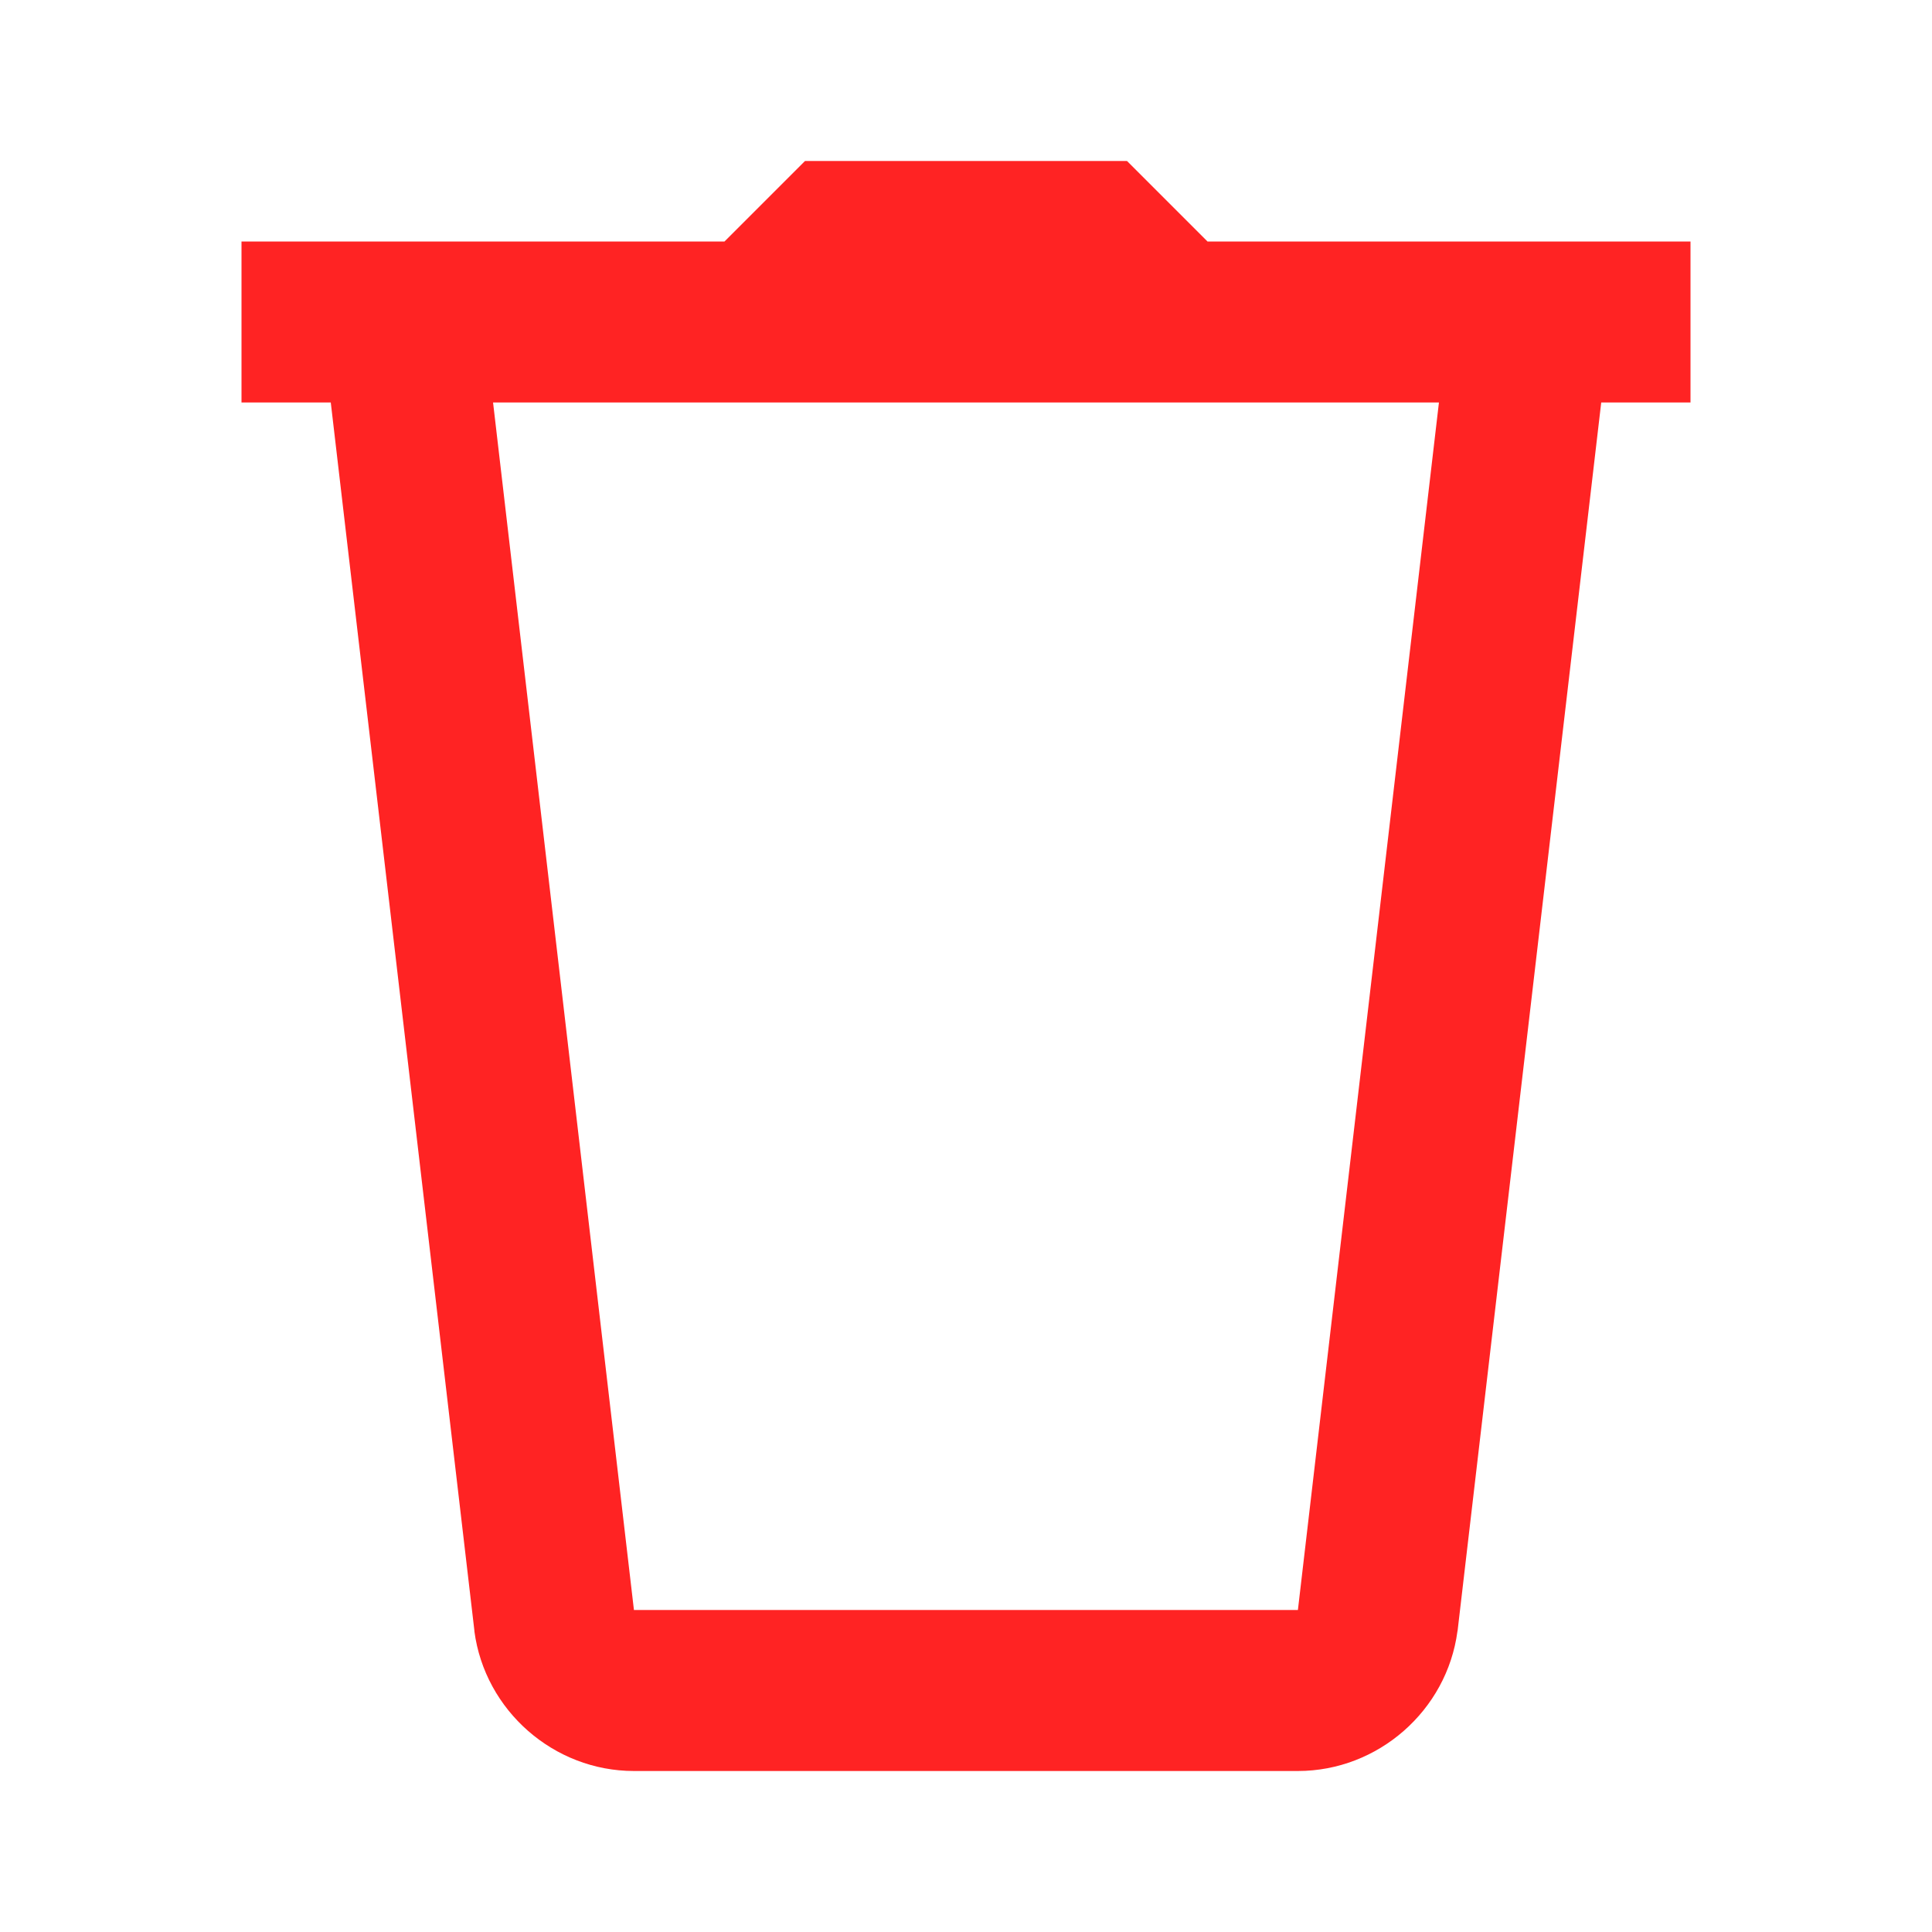
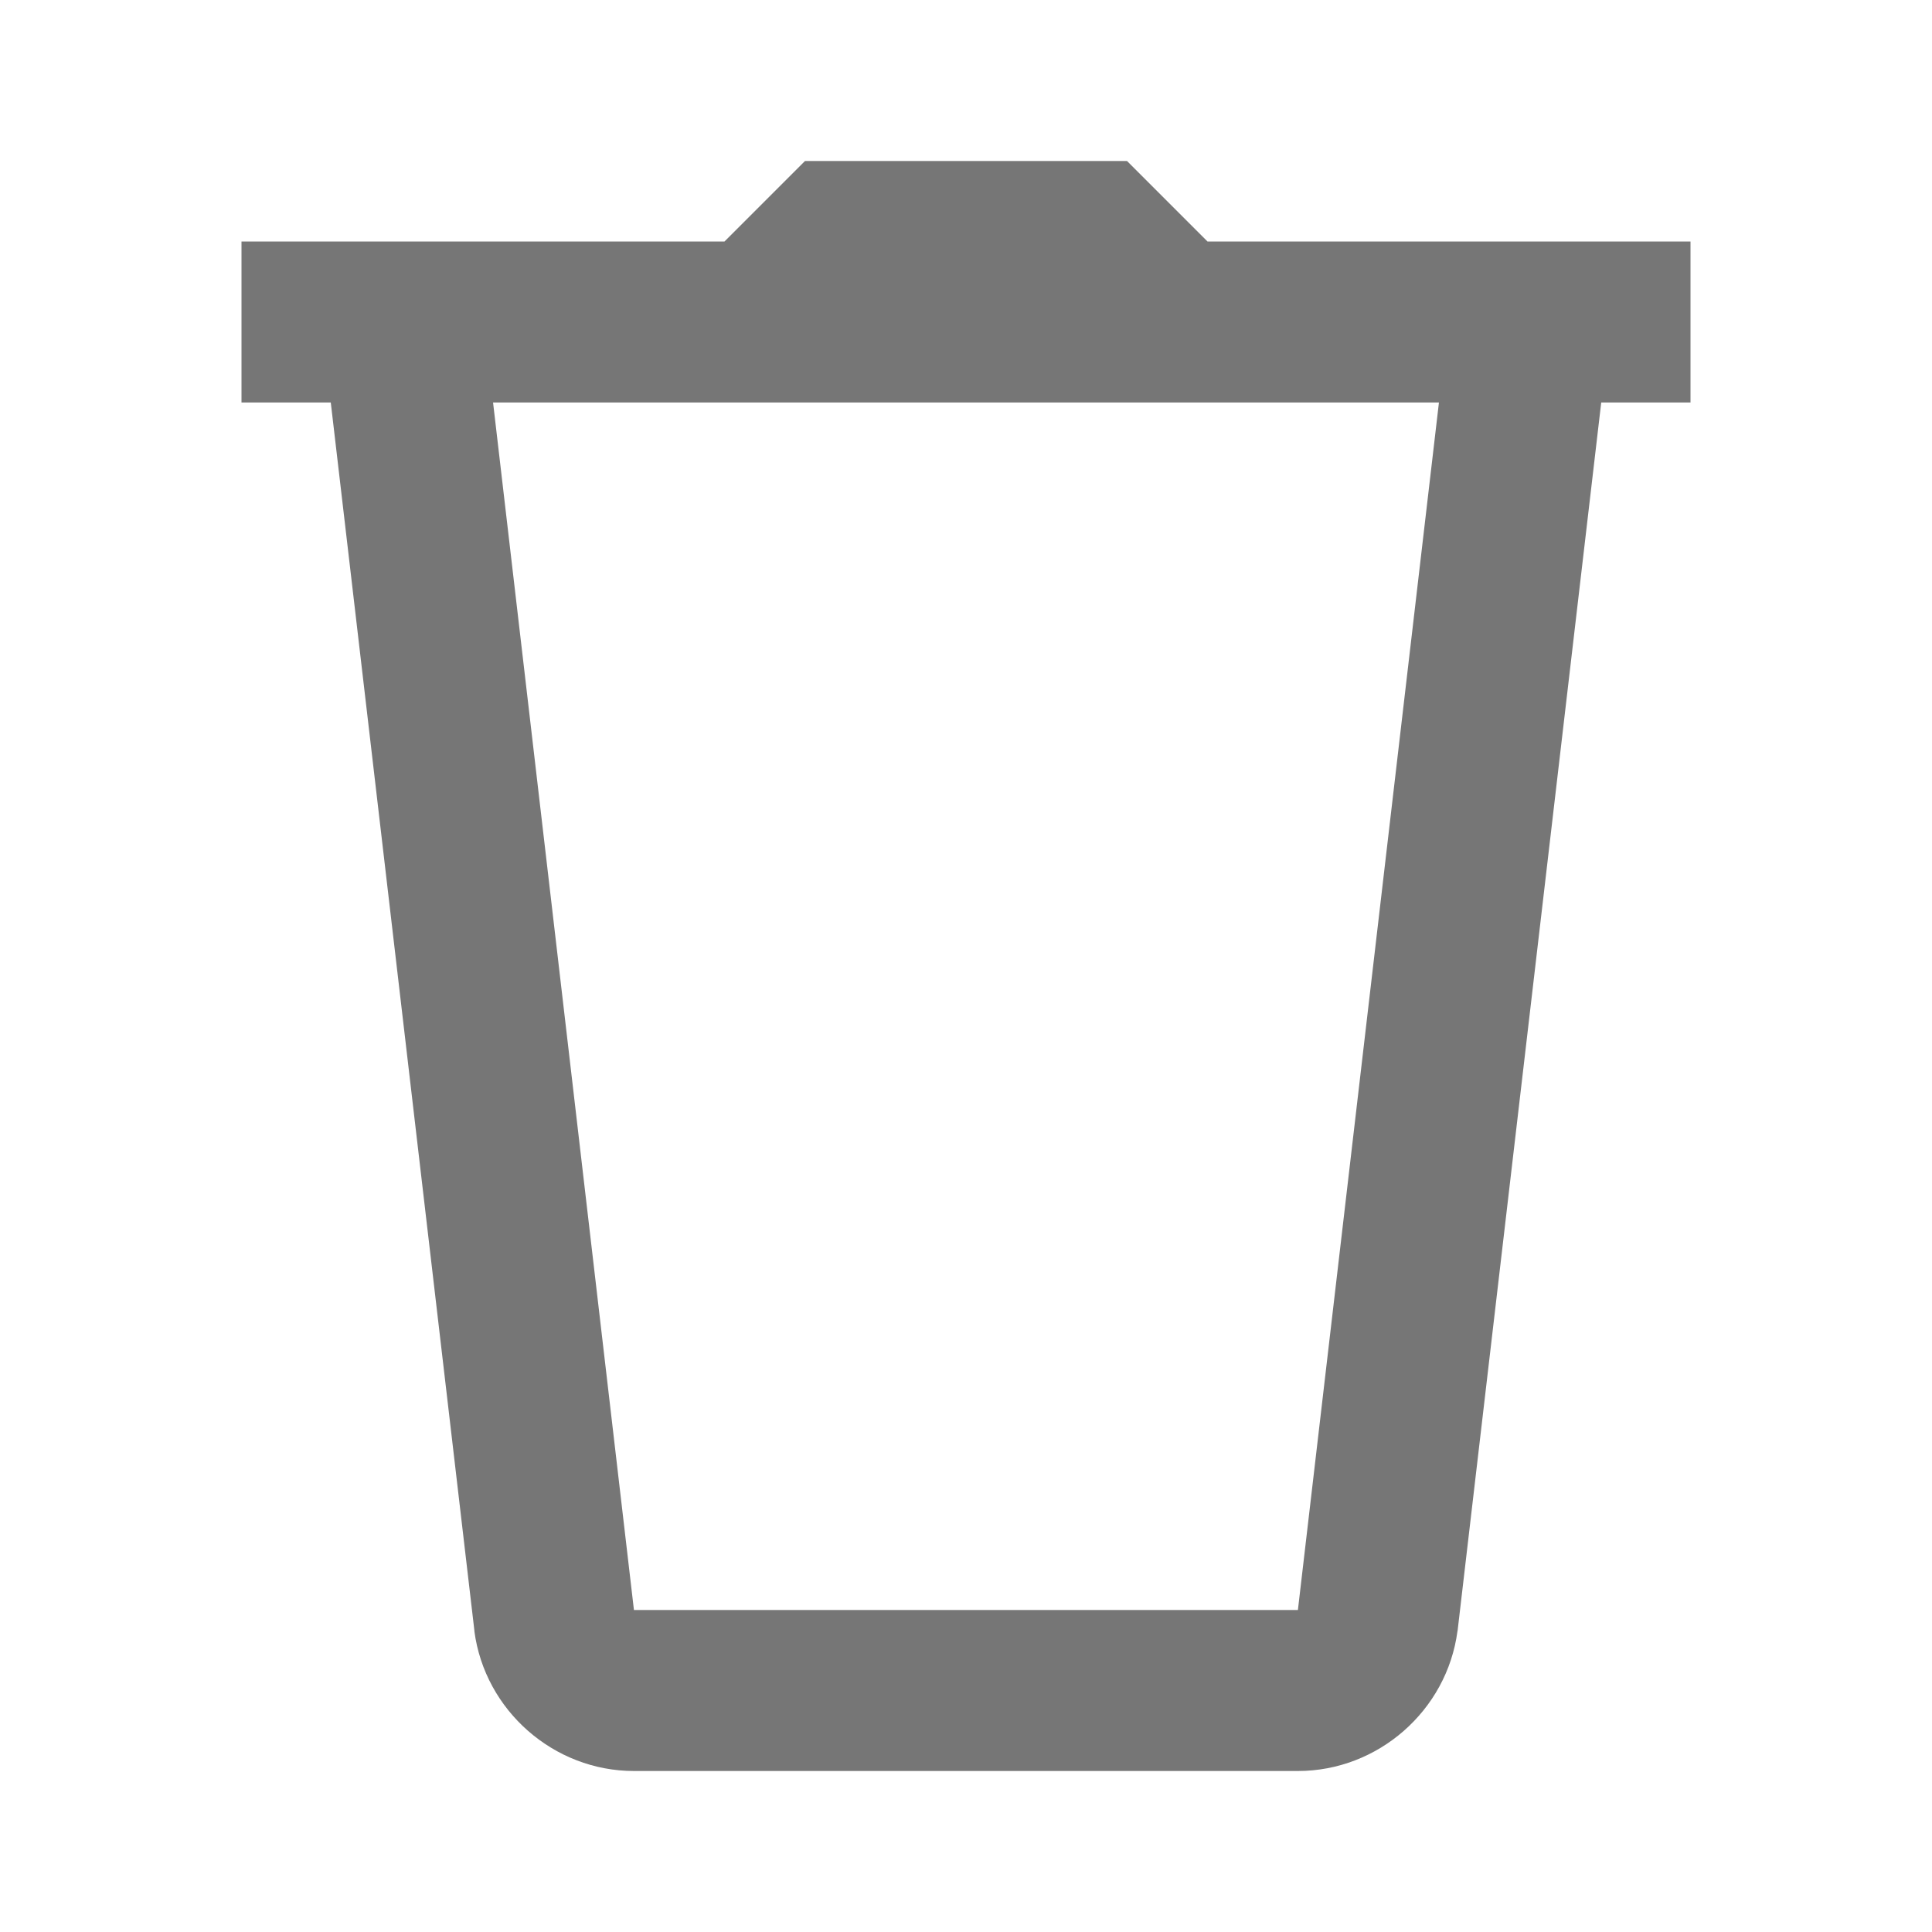
- <svg xmlns="http://www.w3.org/2000/svg" viewBox="0 0 24 24" width="192px" height="192px" fill="#ff2323">
+ <svg xmlns="http://www.w3.org/2000/svg" viewBox="0 0 24 24" width="192px" height="192px" fill="#767676">
  <path d="M 10 2 L 9 3 L 3 3 L 3 5 L 4.109 5 L 5.893 20.256 L 5.893 20.264 C 6.024 21.25 6.88 22 7.875 22 L 16.123 22 C 17.118 22 17.974 21.25 18.105 20.264 L 18.107 20.256 L 19.891 5 L 21 5 L 21 3 L 15 3 L 14 2 L 10 2 z M 6.125 5 L 17.875 5 L 16.123 20 L 7.875 20 L 6.125 5 z" />
</svg>
